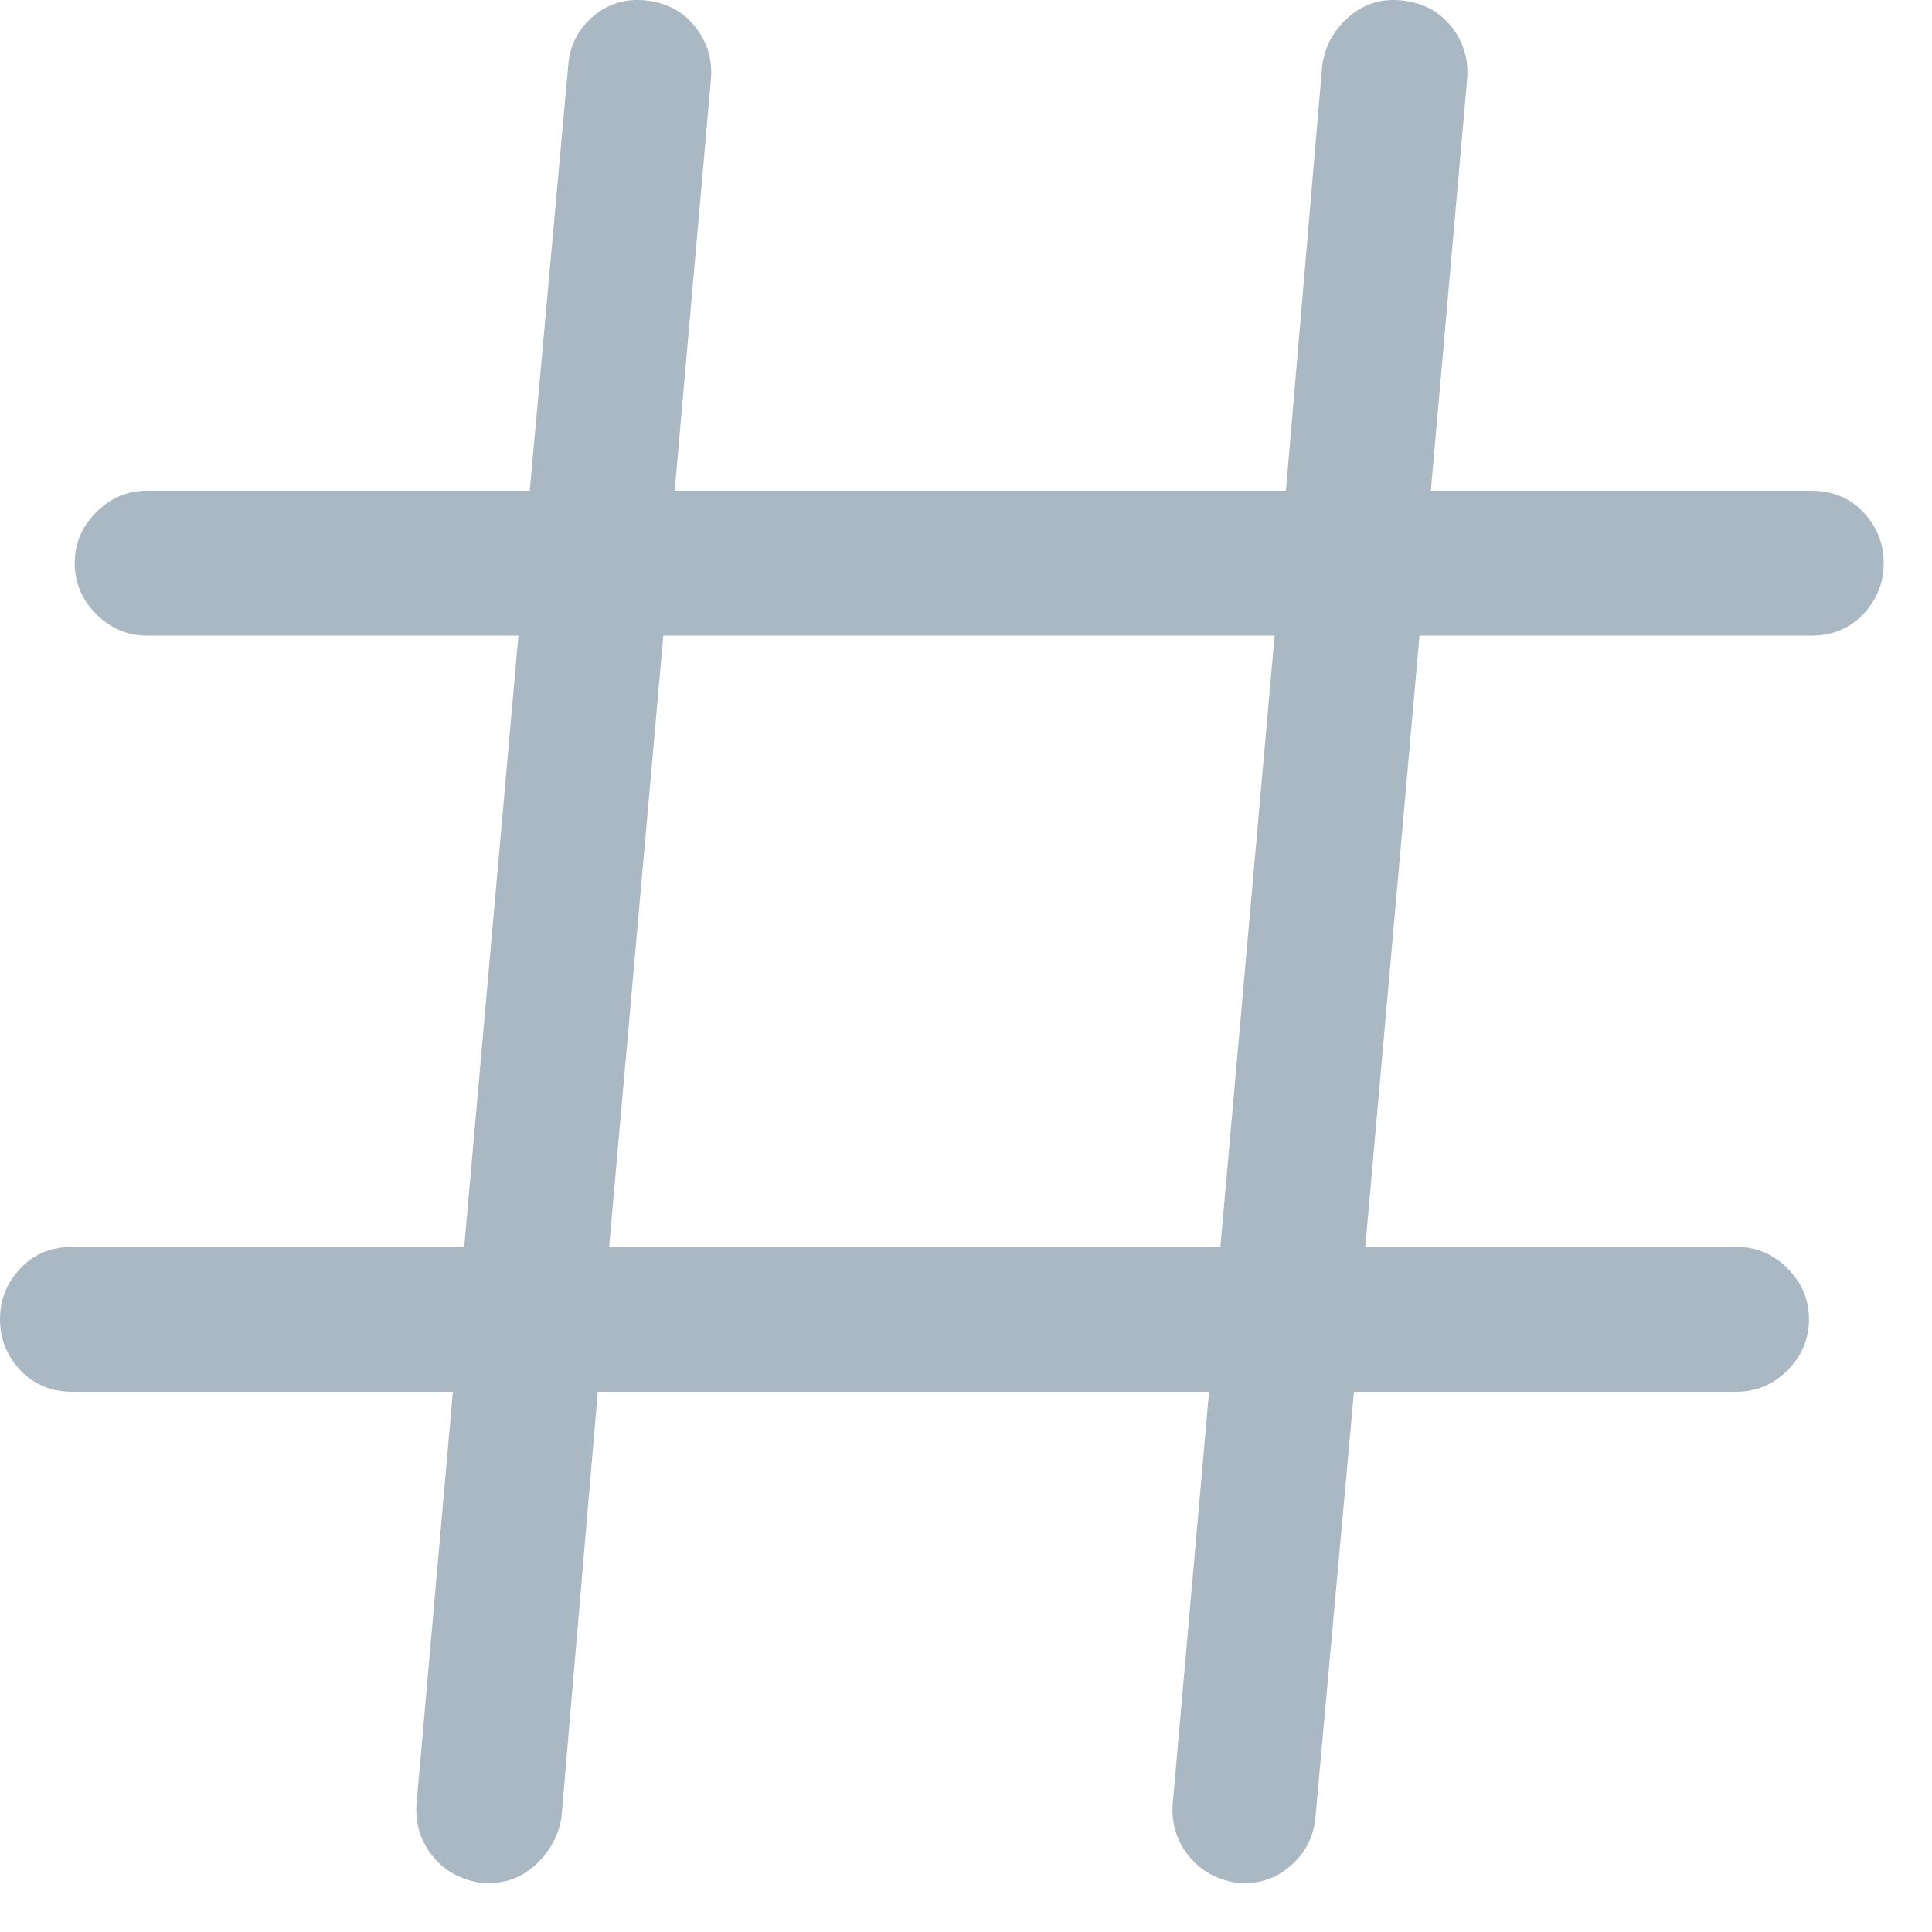
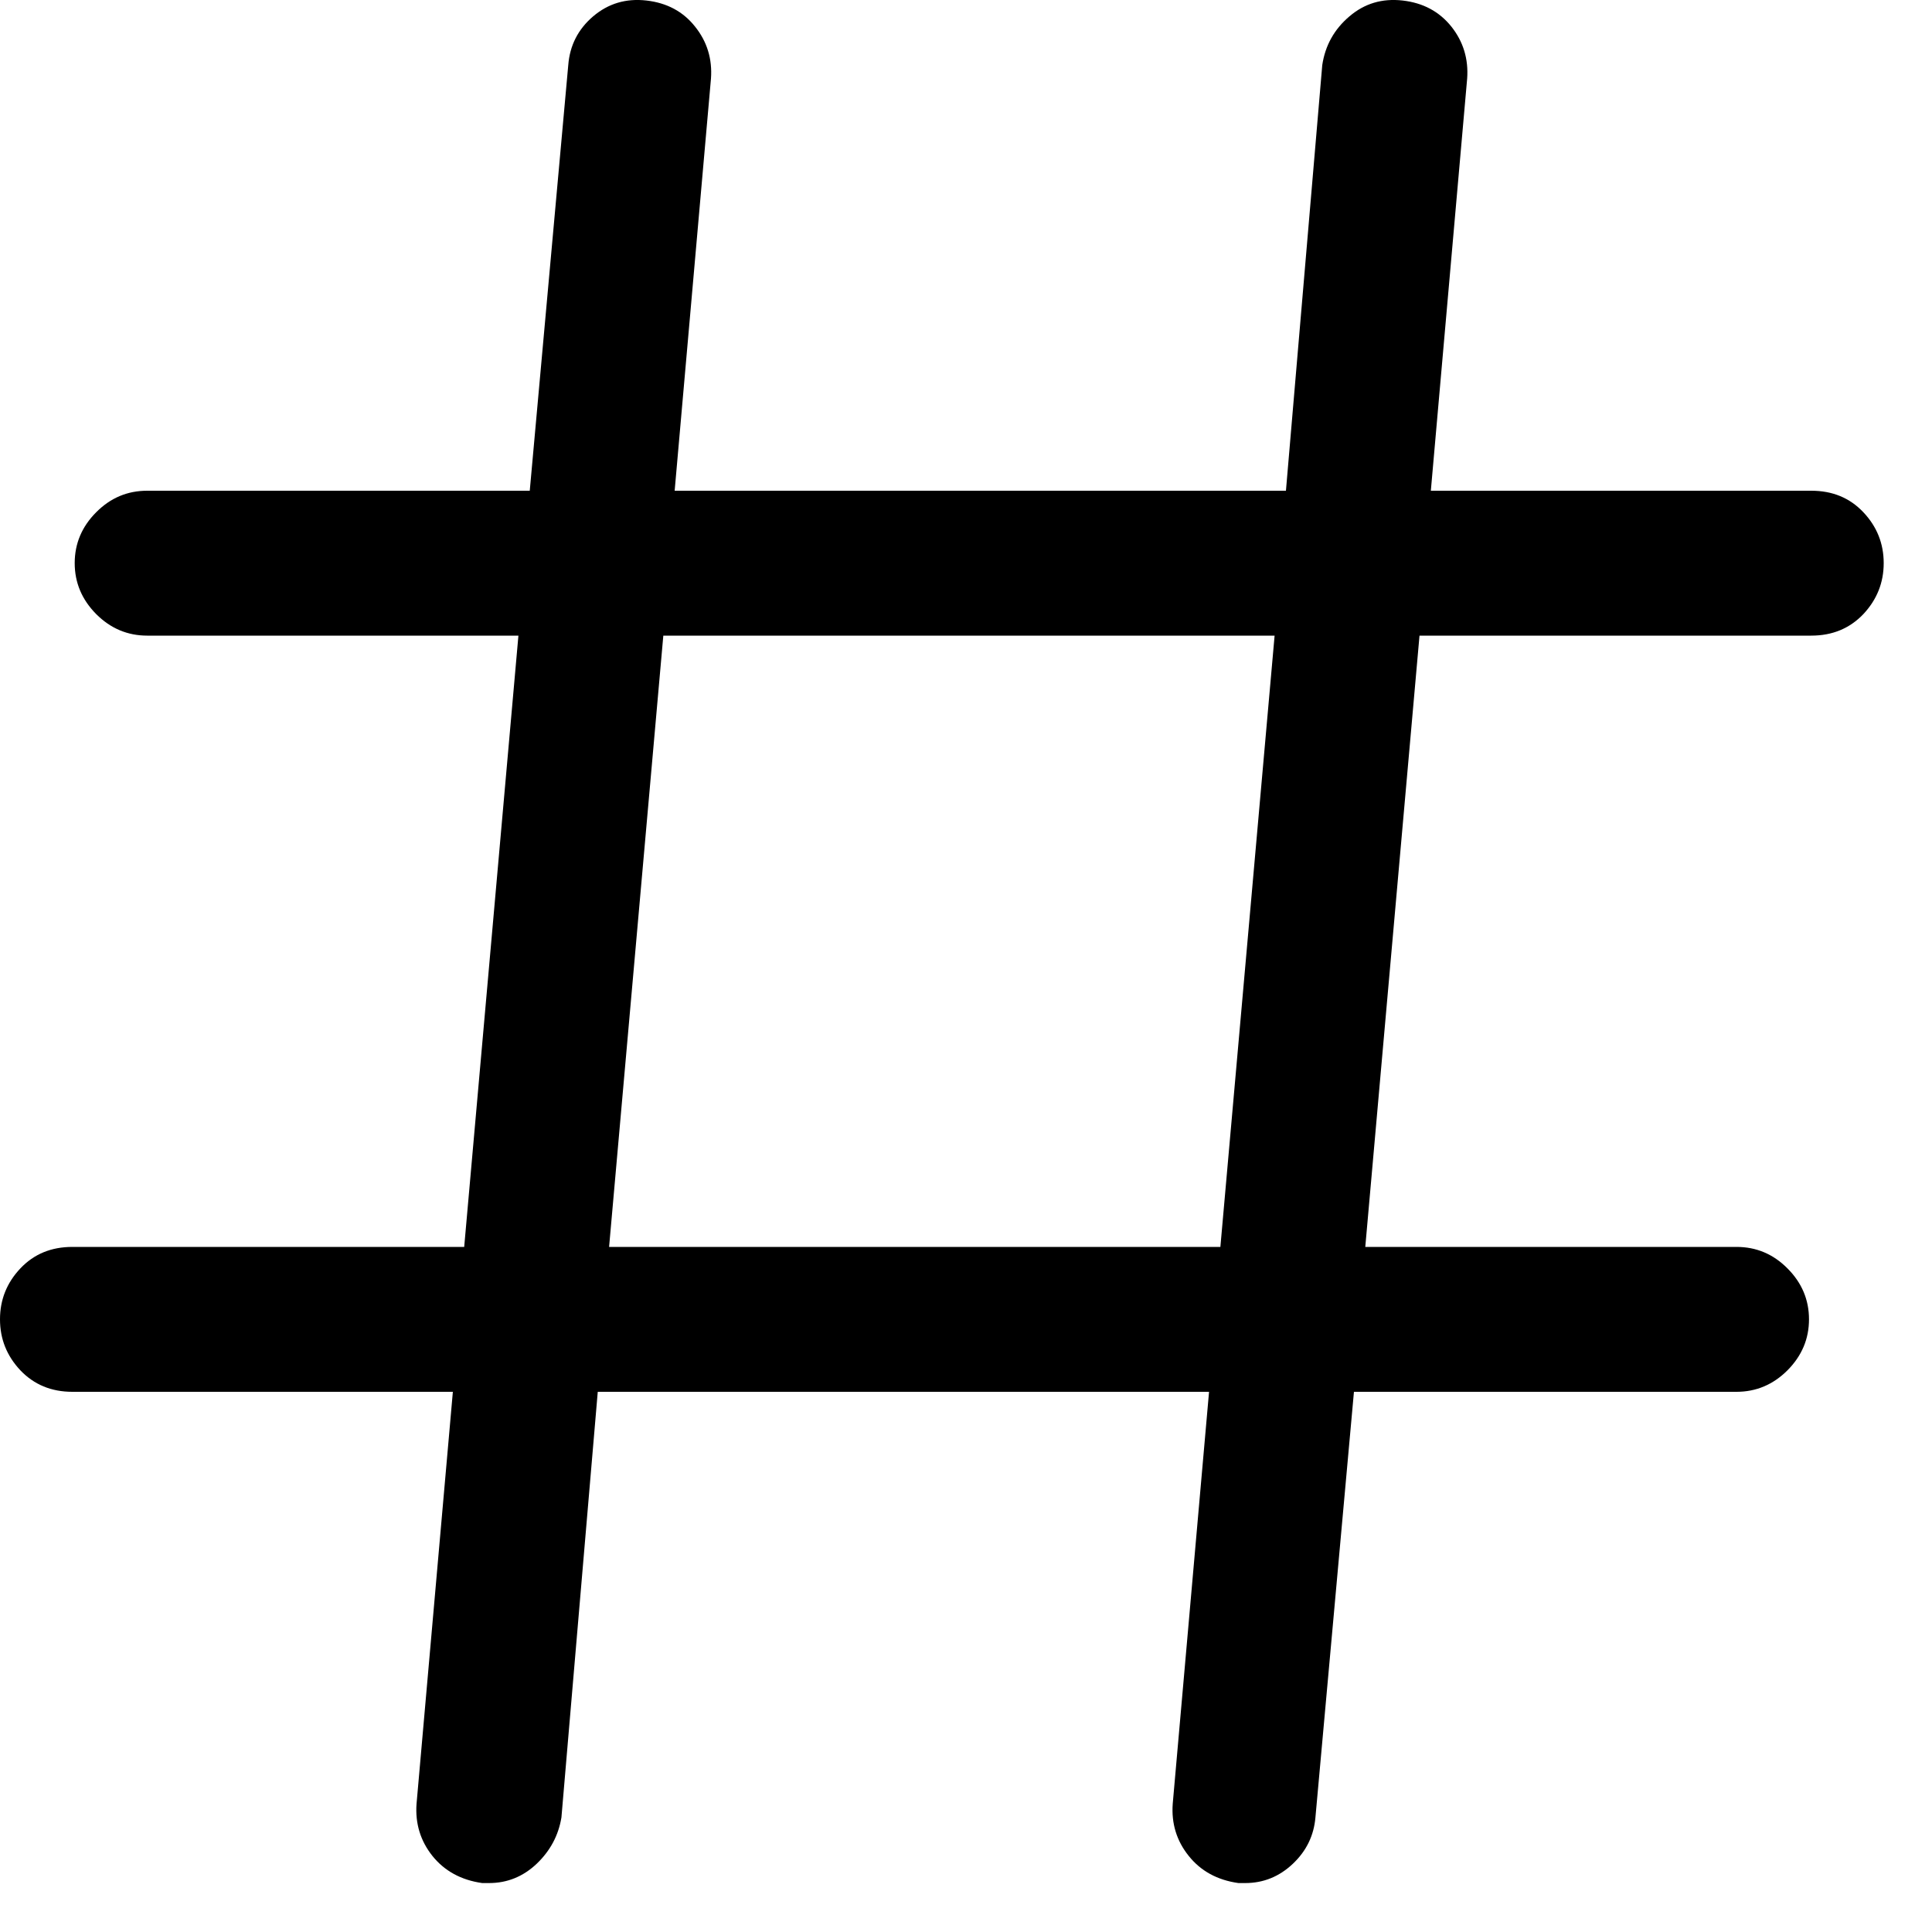
<svg xmlns="http://www.w3.org/2000/svg" width="15px" height="15px" viewBox="0 0 15 15" version="1.1">
  <defs />
  <g id="Page-1" stroke="none" stroke-width="1" fill="none" fill-rule="evenodd">
-     <g id="twitter-newui-iconkit" transform="translate(-494, -245)" fill="#AAB8C3">
+     <g id="twitter-newui-iconkit" transform="translate(-494, -245)" fill="#000000">
      <path d="M503.896,249.935 L499.15,249.935 L498.729,254.681 L503.475,254.681 L503.896,249.935 Z M508.062,248.81 C508.227,248.81 508.361,248.865 508.467,248.977 C508.572,249.088 508.625,249.22 508.625,249.372 C508.625,249.524 508.572,249.656 508.467,249.768 C508.361,249.879 508.227,249.935 508.062,249.935 L505.021,249.935 L504.6,254.681 L507.482,254.681 C507.635,254.681 507.767,254.736 507.878,254.848 C507.989,254.959 508.045,255.091 508.045,255.243 C508.045,255.396 507.989,255.527 507.878,255.639 C507.767,255.75 507.635,255.806 507.482,255.806 L504.512,255.806 L504.213,259.11 C504.201,259.251 504.143,259.371 504.037,259.471 C503.932,259.57 503.809,259.62 503.668,259.62 L503.615,259.62 C503.451,259.597 503.322,259.526 503.229,259.409 C503.135,259.292 503.094,259.157 503.105,259.005 L503.387,255.806 L498.641,255.806 L498.359,259.11 C498.336,259.251 498.271,259.371 498.166,259.471 C498.061,259.57 497.938,259.62 497.797,259.62 L497.744,259.62 C497.58,259.597 497.451,259.526 497.357,259.409 C497.264,259.292 497.223,259.157 497.234,259.005 L497.516,255.806 L494.562,255.806 C494.398,255.806 494.264,255.75 494.158,255.639 C494.053,255.527 494,255.396 494,255.243 C494,255.091 494.053,254.959 494.158,254.848 C494.264,254.736 494.398,254.681 494.562,254.681 L497.604,254.681 L498.025,249.935 L495.143,249.935 C494.99,249.935 494.858,249.879 494.747,249.768 C494.636,249.656 494.58,249.524 494.58,249.372 C494.58,249.22 494.636,249.088 494.747,248.977 C494.858,248.865 494.99,248.81 495.143,248.81 L498.113,248.81 L498.412,245.505 C498.424,245.353 498.488,245.227 498.605,245.127 C498.723,245.027 498.86,244.986 499.019,245.004 C499.177,245.022 499.303,245.089 499.396,245.206 C499.49,245.323 499.531,245.458 499.52,245.61 L499.238,248.81 L503.984,248.81 L504.266,245.505 C504.289,245.353 504.359,245.227 504.477,245.127 C504.594,245.027 504.731,244.986 504.89,245.004 C505.048,245.022 505.174,245.089 505.268,245.206 C505.361,245.323 505.402,245.458 505.391,245.61 L505.109,248.81 L508.062,248.81 Z" id="twitter-hashtag" />
    </g>
  </g>
</svg>
